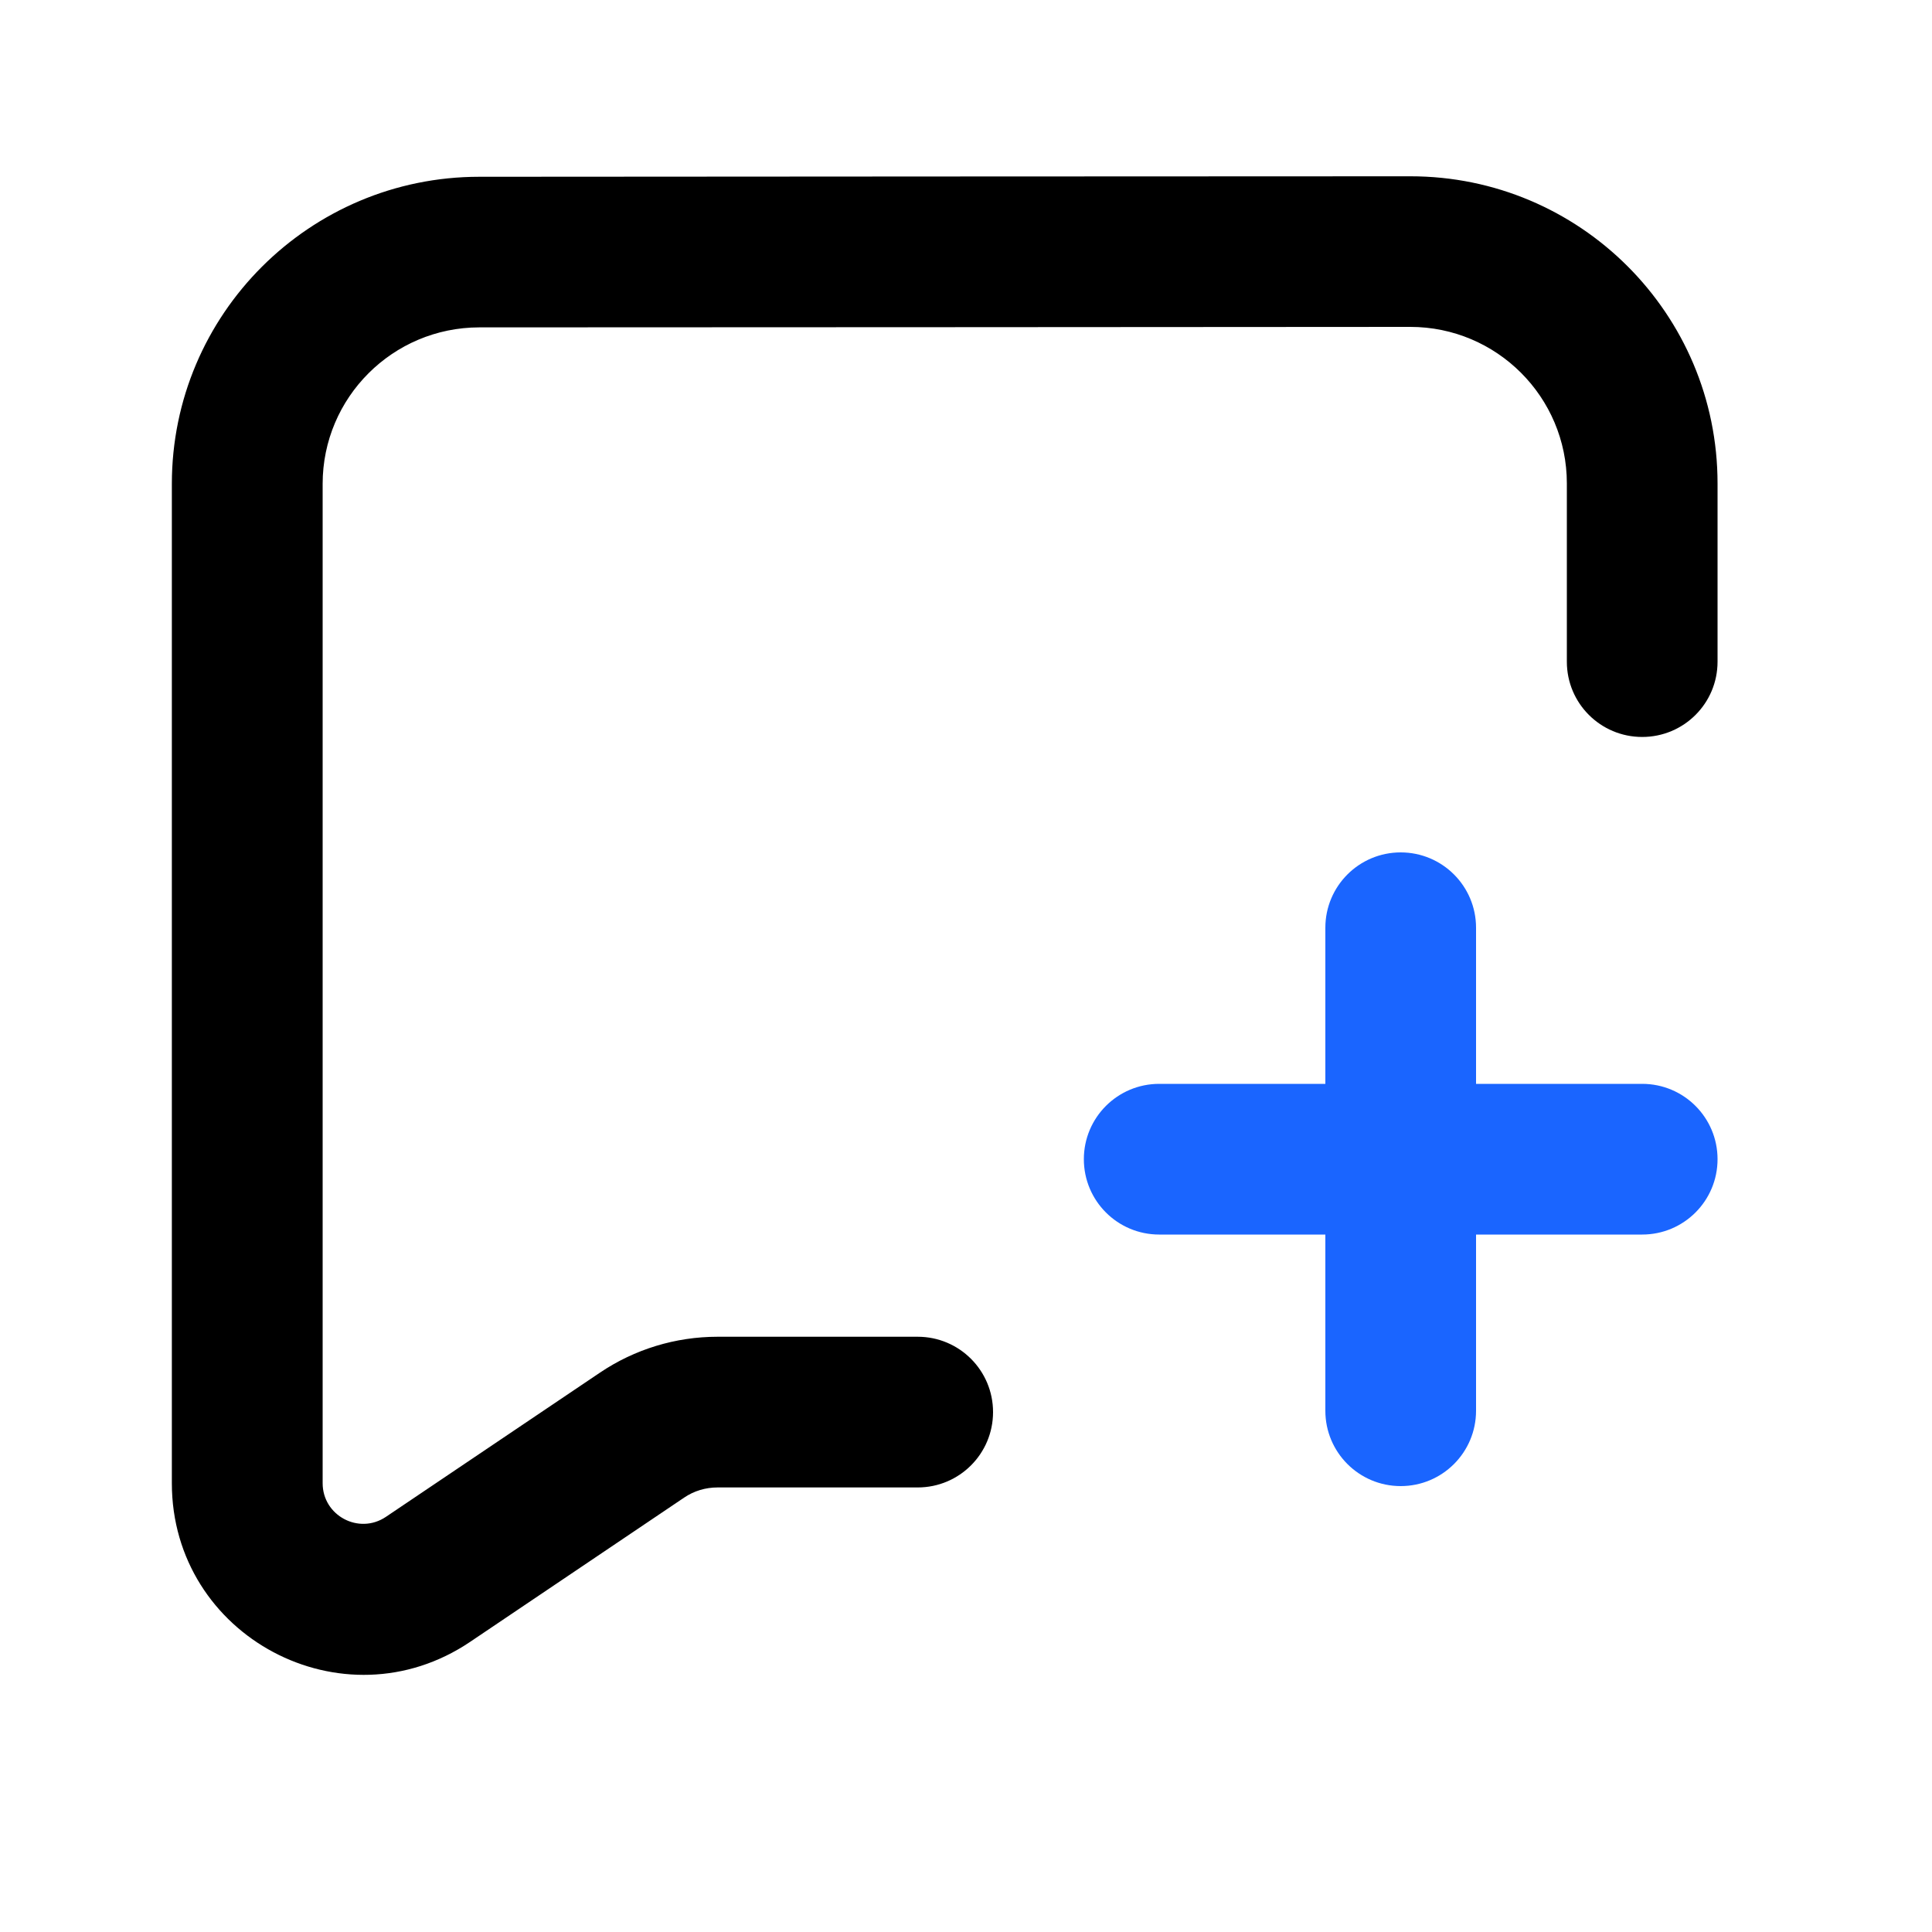
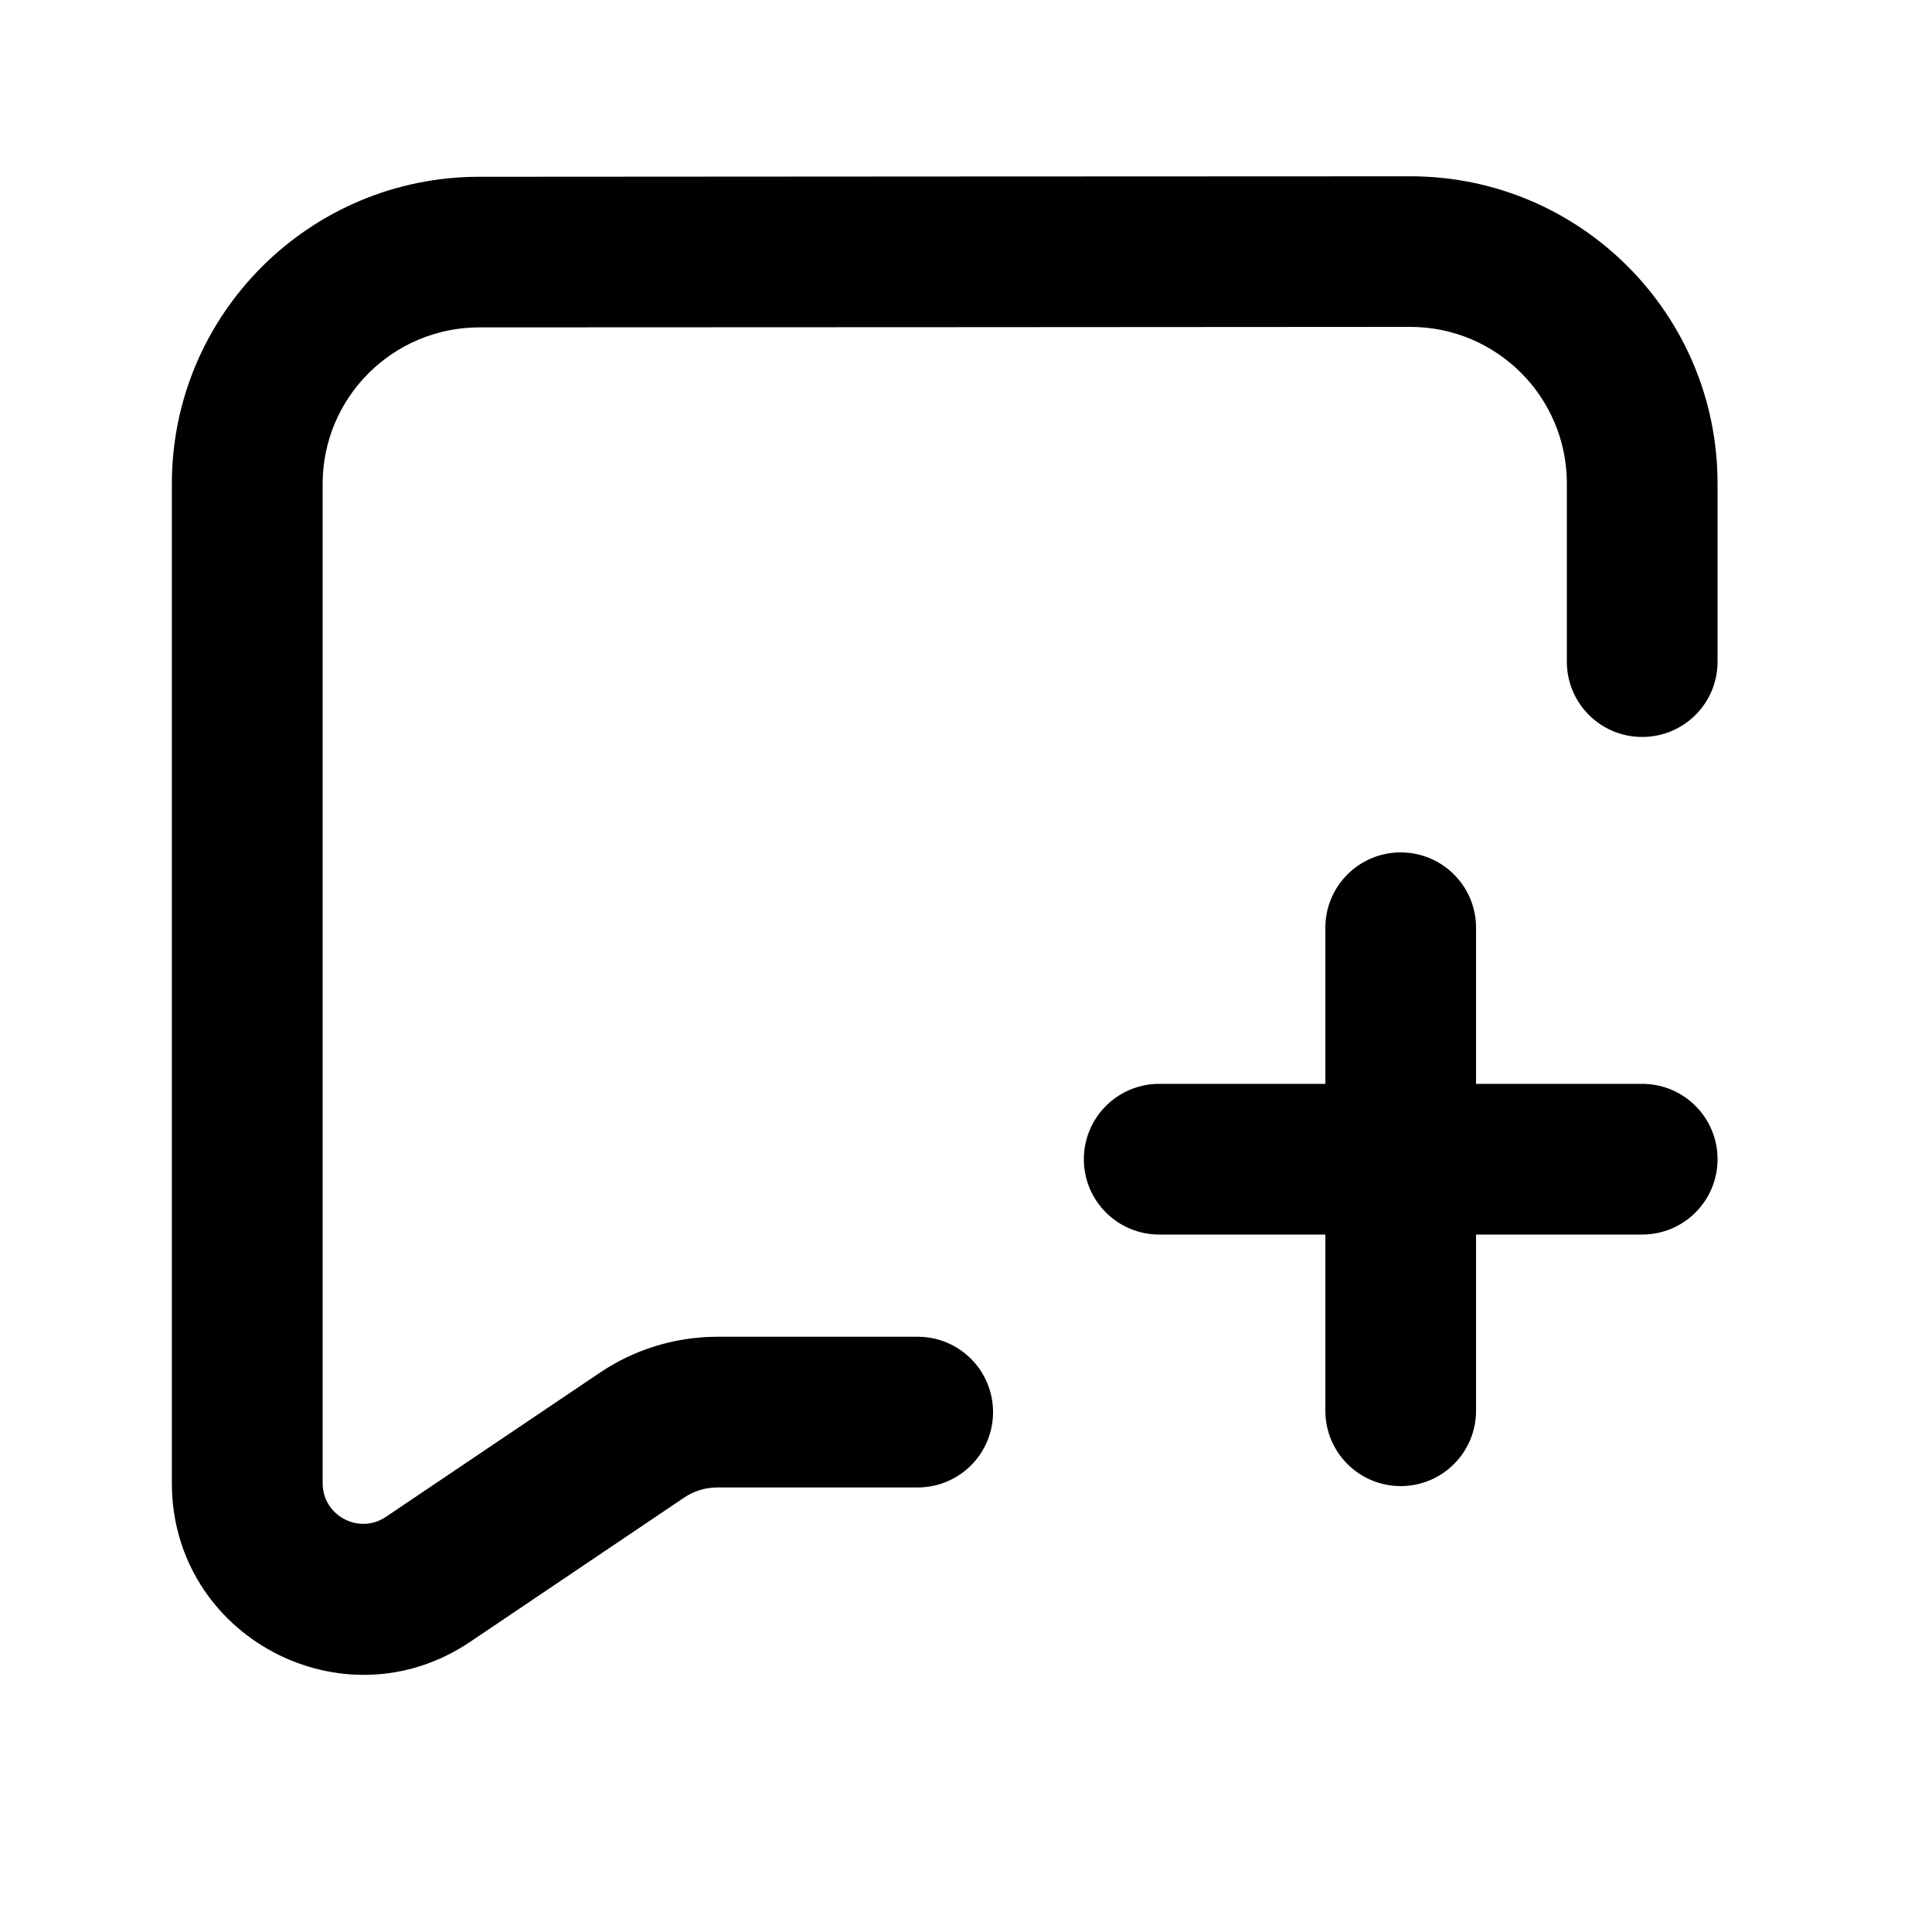
<svg xmlns="http://www.w3.org/2000/svg" width="20" height="20" viewBox="0 0 20 20" fill="none">
  <path d="M16.22 6.85V5.004C16.22 4.11 15.494 3.384 14.599 3.384C12.809 3.385 11.295 3.386 9.78 3.387C8.266 3.388 6.751 3.389 4.961 3.389C4.066 3.39 3.34 4.115 3.34 5.009V15.354C3.34 15.69 3.715 15.89 3.994 15.703L6.21 14.21C6.57 13.967 6.994 13.838 7.428 13.838H9.5C9.931 13.838 10.28 14.187 10.28 14.618C10.28 15.049 9.931 15.398 9.5 15.398H7.428C7.304 15.398 7.183 15.434 7.081 15.504L4.866 16.997C3.551 17.883 1.779 16.94 1.779 15.354V5.009C1.779 3.253 3.206 1.83 4.961 1.83C6.751 1.829 8.265 1.828 9.779 1.827C11.294 1.826 12.809 1.825 14.599 1.825C16.355 1.824 17.78 3.248 17.78 5.004V6.85C17.78 7.281 17.431 7.629 17 7.629C16.569 7.629 16.22 7.281 16.22 6.85Z" fill="currentColor" />
-   <path d="M17 11.22C17.431 11.22 17.78 11.569 17.78 12C17.78 12.431 17.431 12.78 17 12.78H12C11.569 12.78 11.22 12.431 11.22 12C11.22 11.569 11.569 11.22 12 11.22H17Z" fill="#1A65FF" />
-   <path d="M15.28 14.604C15.28 15.035 14.931 15.384 14.5 15.384C14.069 15.384 13.72 15.035 13.72 14.604L13.72 9.604C13.72 9.173 14.069 8.824 14.5 8.824C14.931 8.824 15.28 9.173 15.28 9.604L15.28 14.604Z" fill="#1A65FF" />
+   <path d="M17 11.22C17.431 11.22 17.78 11.569 17.78 12C17.78 12.431 17.431 12.78 17 12.78H12C11.569 12.78 11.22 12.431 11.22 12C11.22 11.569 11.569 11.22 12 11.22H17Z" fill="currentColor" />
+   <path d="M15.28 14.604C15.28 15.035 14.931 15.384 14.5 15.384C14.069 15.384 13.72 15.035 13.72 14.604L13.72 9.604C13.72 9.173 14.069 8.824 14.5 8.824C14.931 8.824 15.28 9.173 15.28 9.604L15.28 14.604Z" fill="currentColor" />
</svg>
